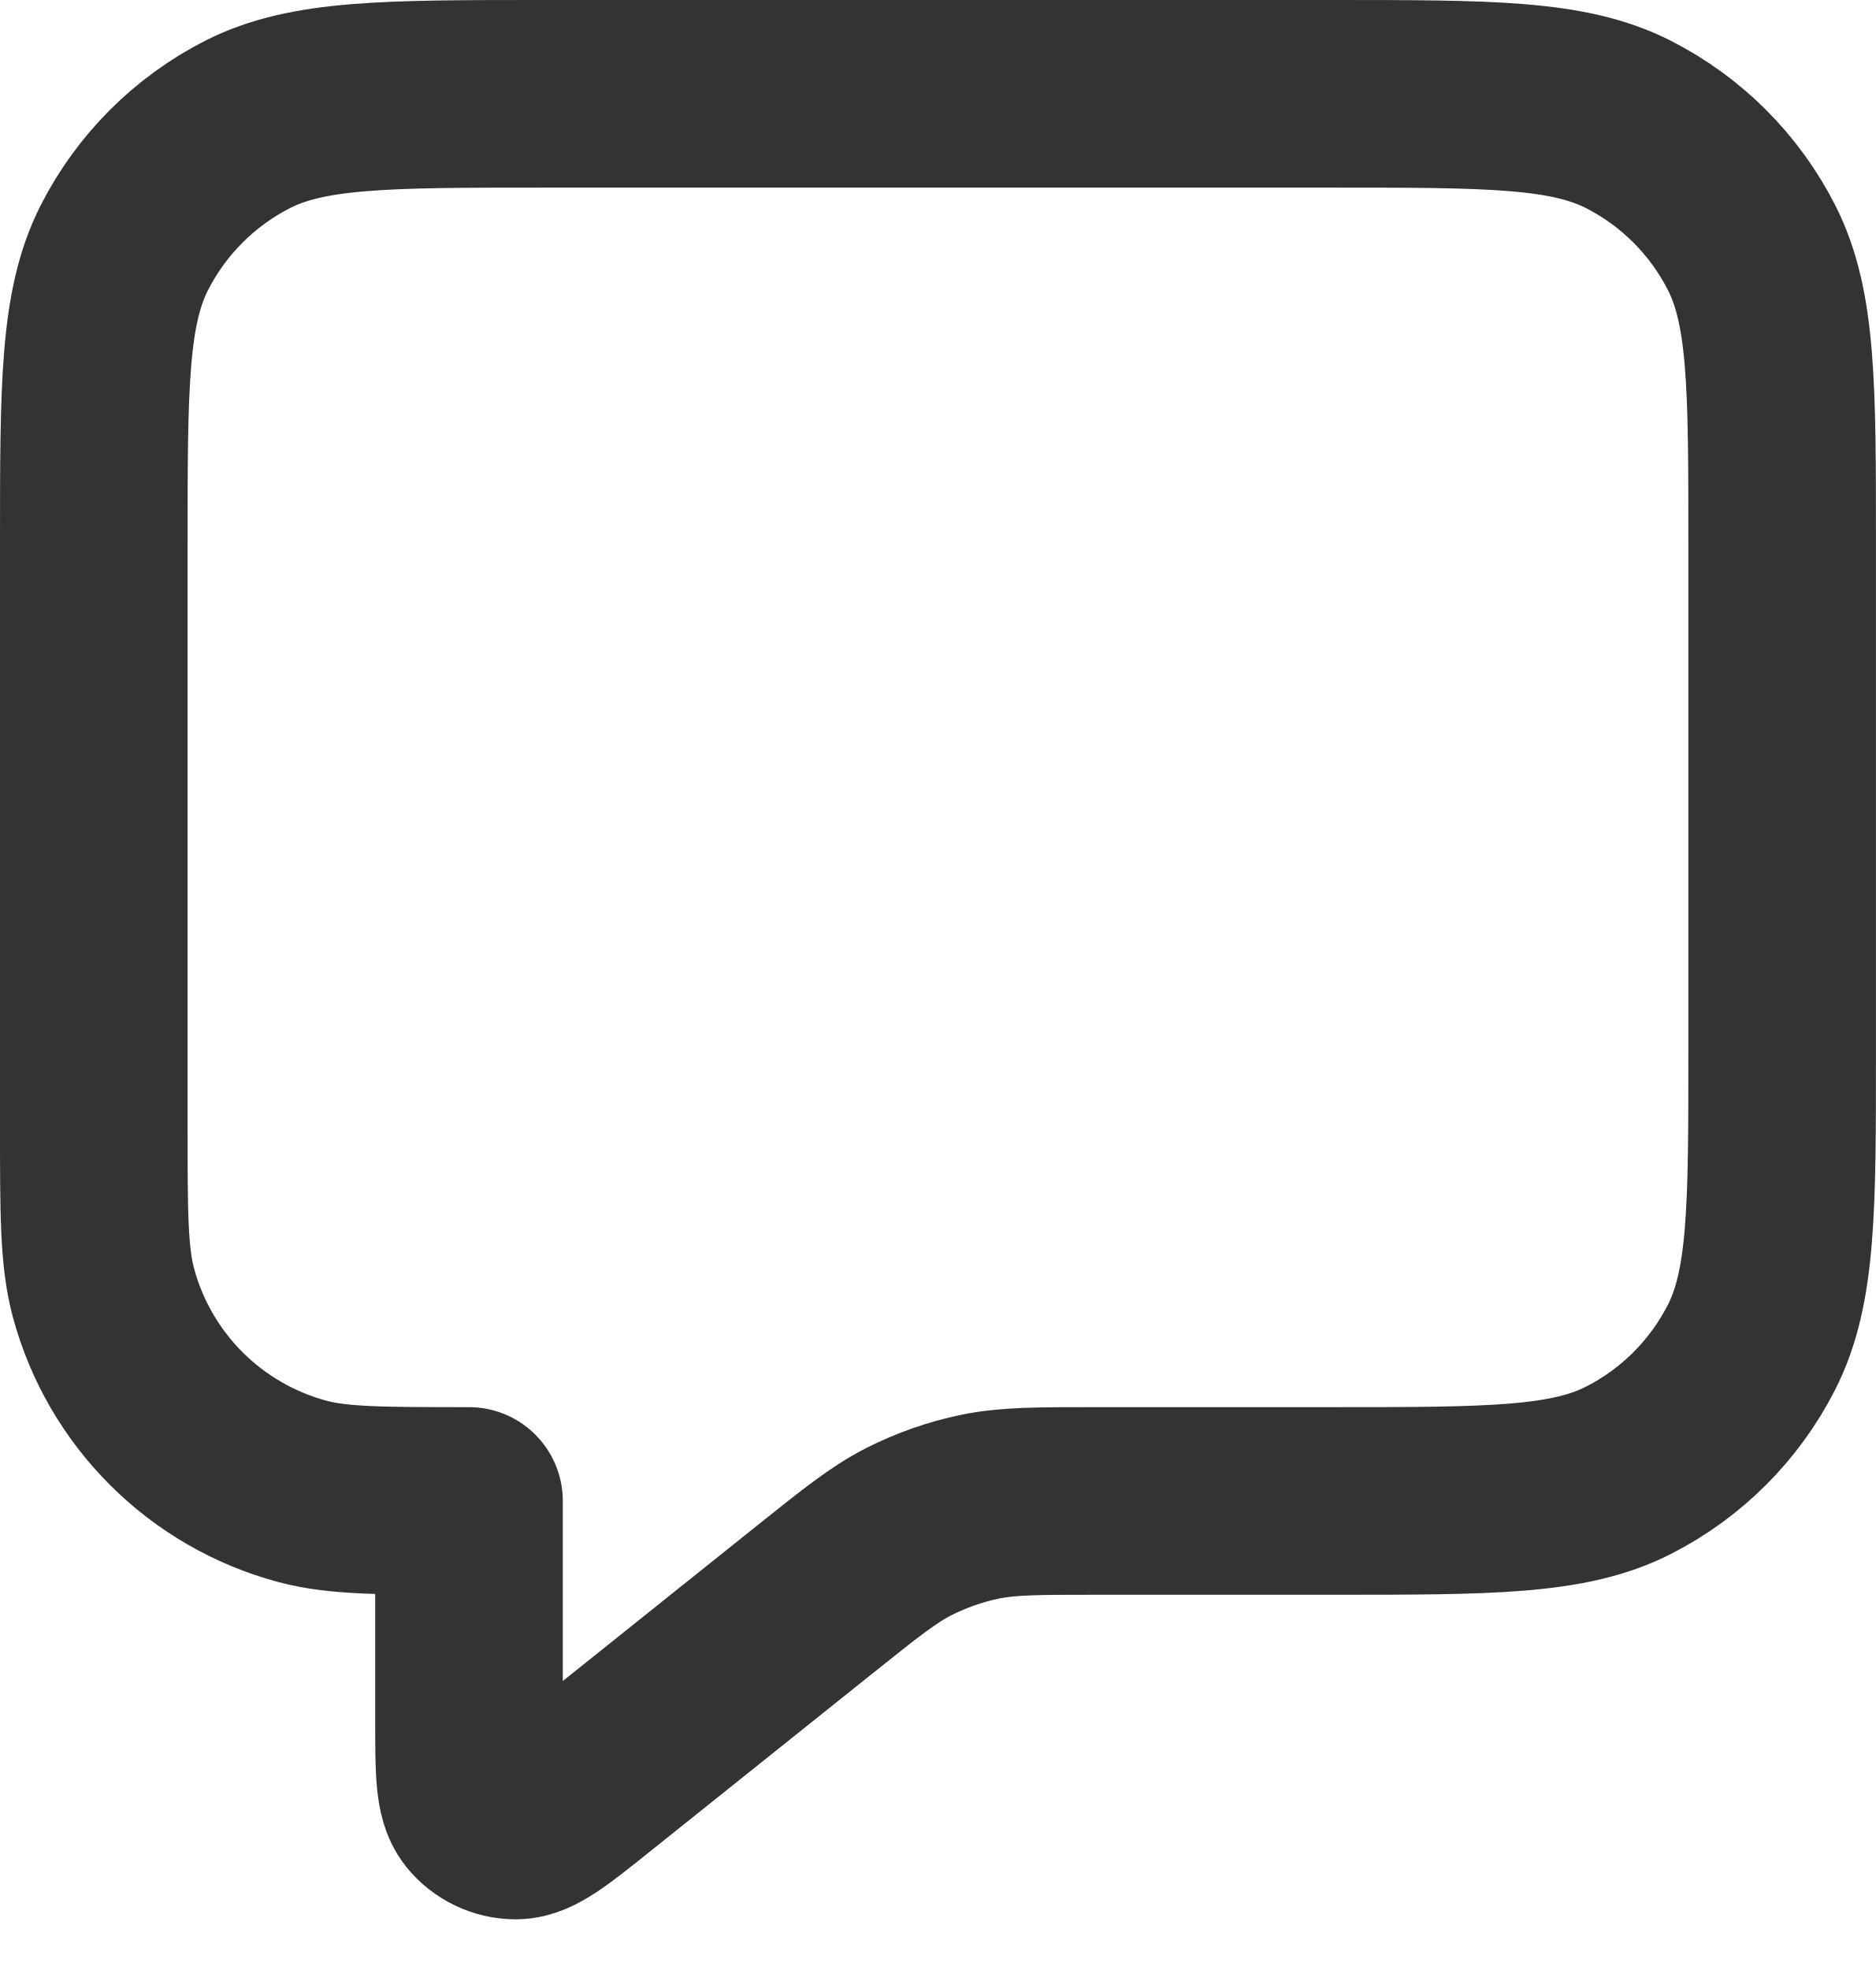
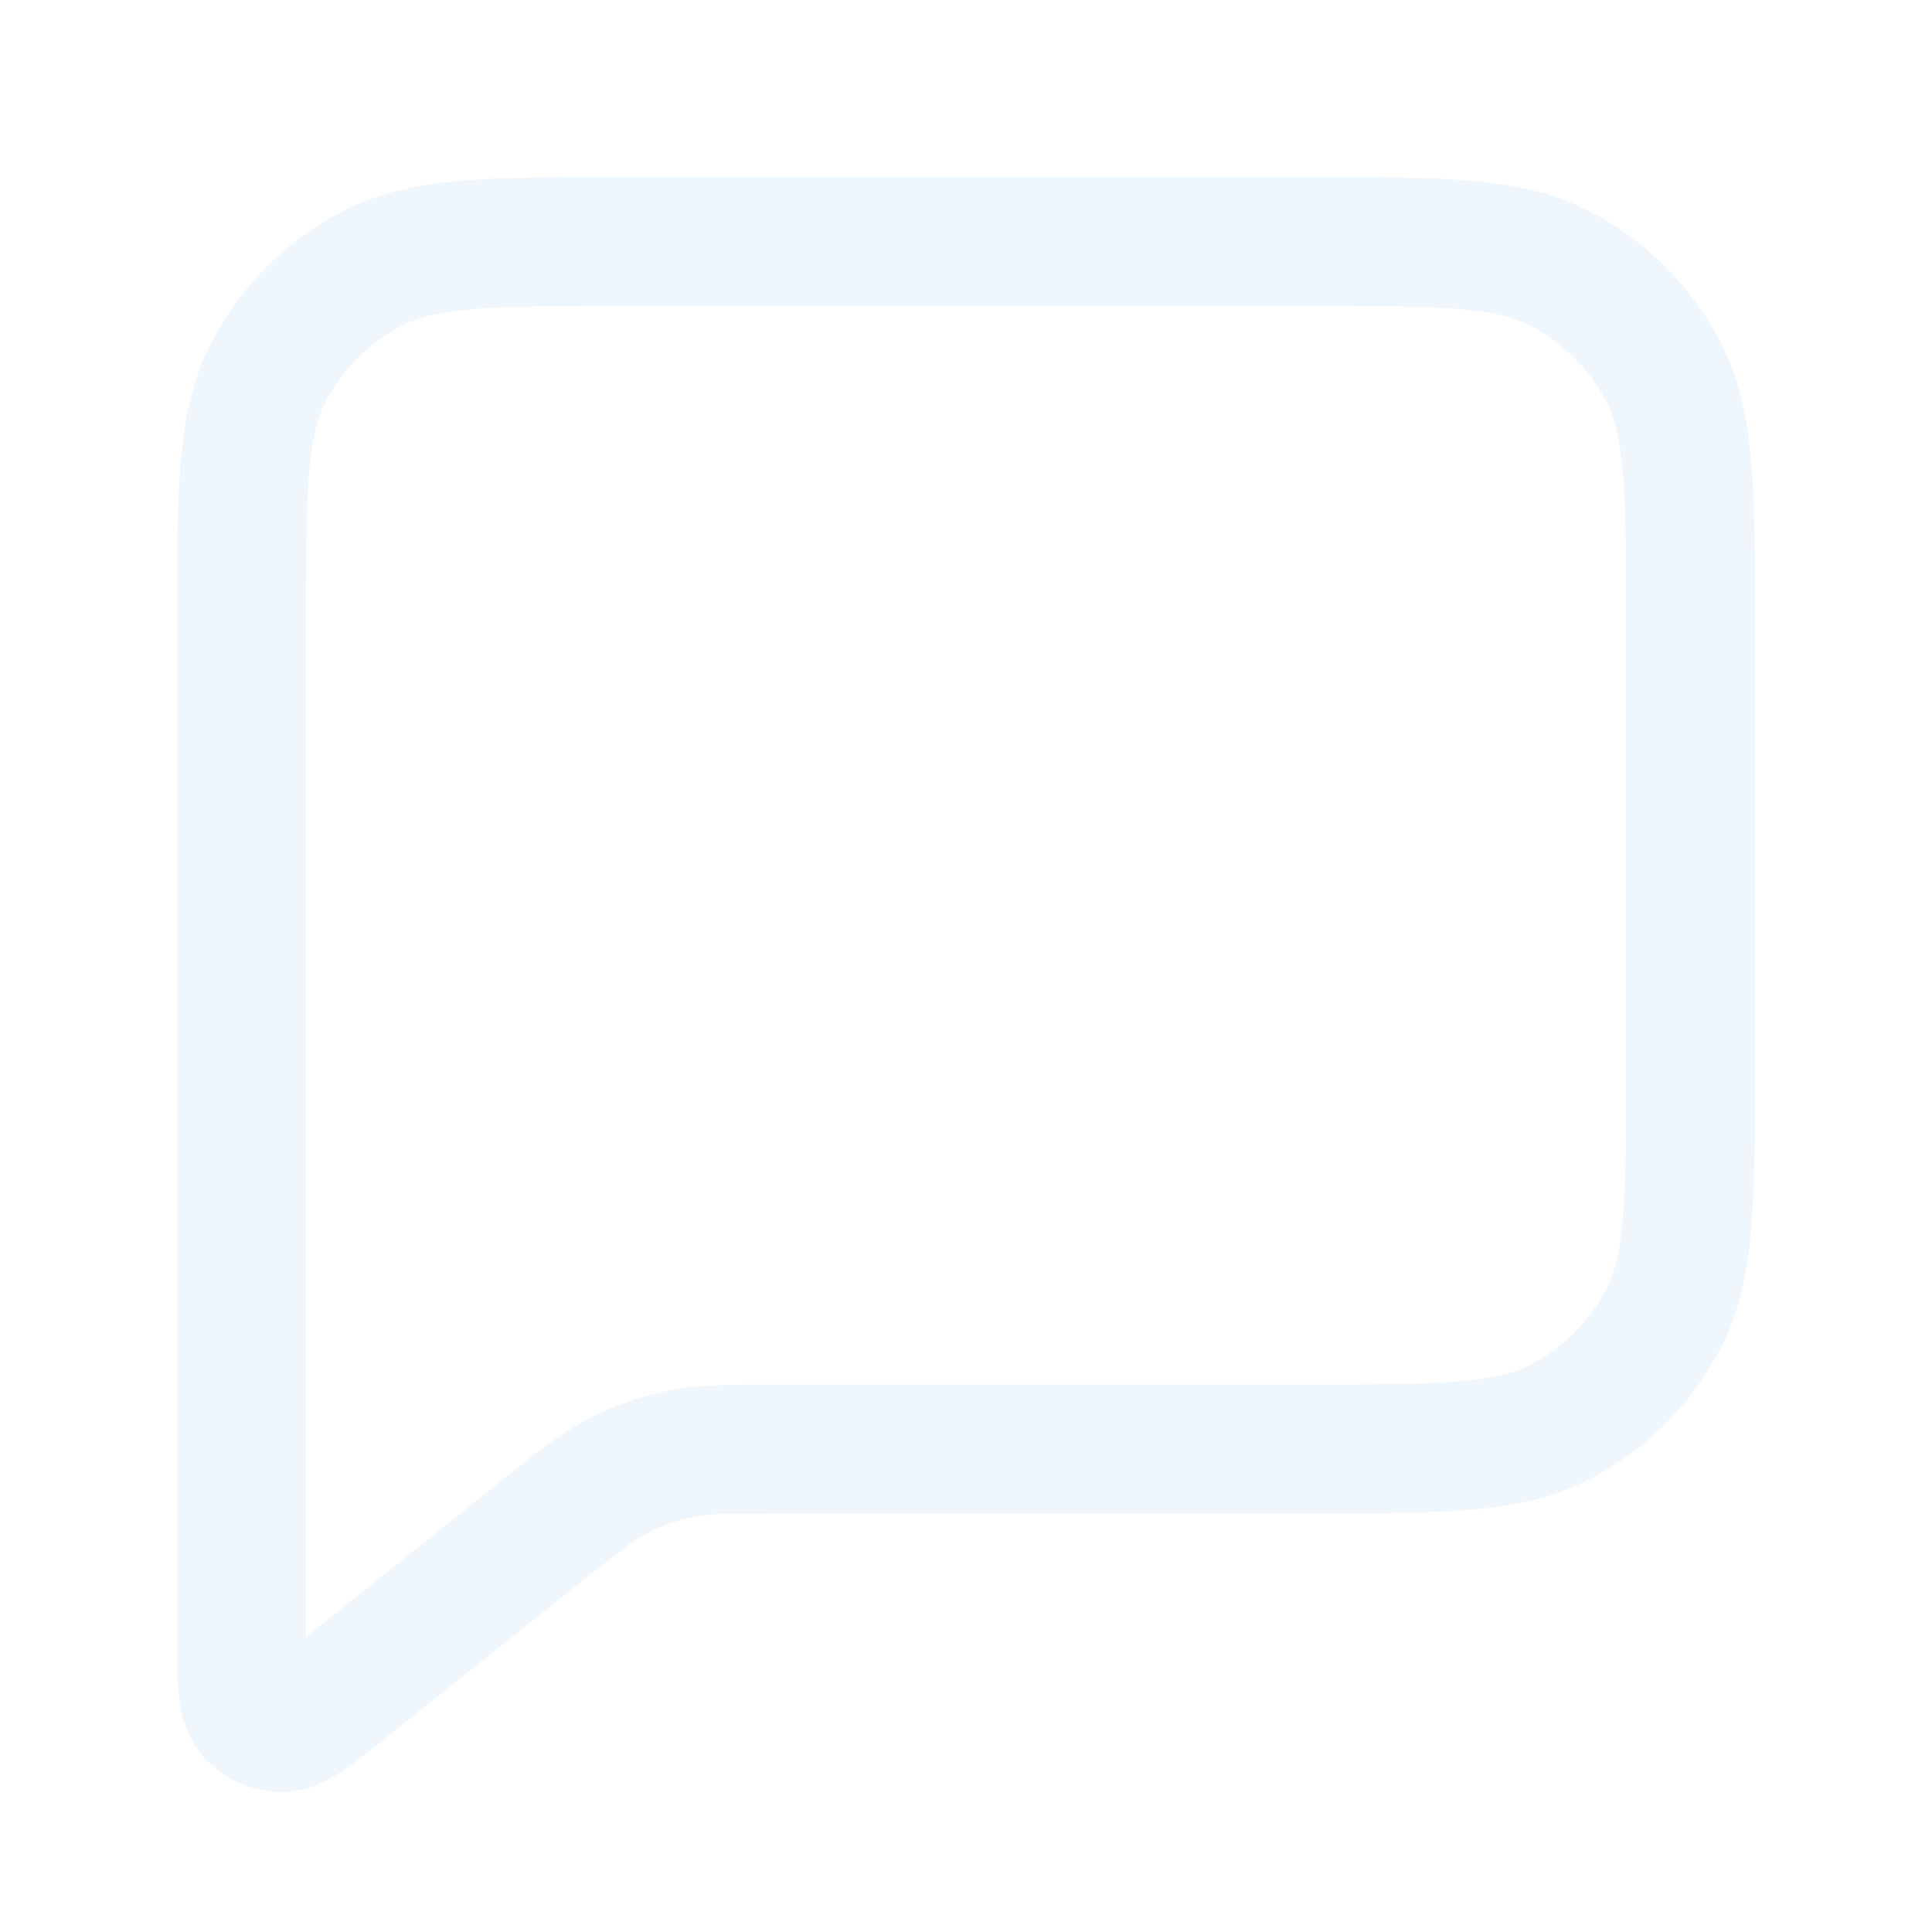
- <svg xmlns="http://www.w3.org/2000/svg" width="20" height="21" viewBox="0 0 20 21" fill="none">
-   <path d="M1 5.8C1 4.12 1 3.28 1.327 2.638C1.615 2.074 2.074 1.615 2.638 1.327C3.28 1 4.12 1 5.8 1H14.2C15.88 1 16.72 1 17.362 1.327C17.927 1.615 18.385 2.074 18.673 2.638C19 3.28 19 4.12 19 5.8V11.2C19 12.88 19 13.72 18.673 14.362C18.385 14.927 17.927 15.385 17.362 15.673C16.72 16 15.88 16 14.2 16H11.684C11.06 16 10.748 16 10.449 16.061C10.184 16.116 9.928 16.206 9.687 16.328C9.416 16.467 9.173 16.662 8.685 17.052L6.3 18.96C5.884 19.293 5.676 19.459 5.501 19.46C5.348 19.46 5.204 19.391 5.109 19.272C5 19.135 5 18.868 5 18.335V16C4.07 16 3.605 16 3.224 15.898C2.188 15.62 1.38 14.812 1.102 13.777C1 13.395 1 12.93 1 12V5.8Z" stroke="#333333" stroke-width="2" stroke-linecap="round" stroke-linejoin="round" />
+ <svg xmlns="http://www.w3.org/2000/svg" width="30" height="30" viewBox="0 0 30 30" fill="none">
+   <path d="M3.75 9.75C3.75 7.65 3.75 6.6 4.159 5.798C4.518 5.092 5.092 4.518 5.798 4.159C6.6 3.75 7.65 3.75 9.75 3.75H20.25C22.35 3.75 23.4 3.75 24.203 4.159C24.908 4.518 25.482 5.092 25.841 5.798C26.25 6.6 26.25 7.65 26.25 9.75V16.5C26.25 18.6 26.25 19.65 25.841 20.453C25.482 21.158 24.908 21.732 24.203 22.091C23.4 22.5 22.35 22.5 20.25 22.5H12.105C11.325 22.5 10.935 22.5 10.562 22.577C10.23 22.645 9.91 22.757 9.609 22.911C9.27 23.084 8.966 23.328 8.357 23.815L5.375 26.2C4.855 26.616 4.595 26.824 4.376 26.825C4.185 26.825 4.005 26.738 3.887 26.59C3.75 26.419 3.75 26.085 3.75 25.419V9.75Z" stroke="#EFF6FC" stroke-width="2" stroke-linecap="round" stroke-linejoin="round" />
</svg>
